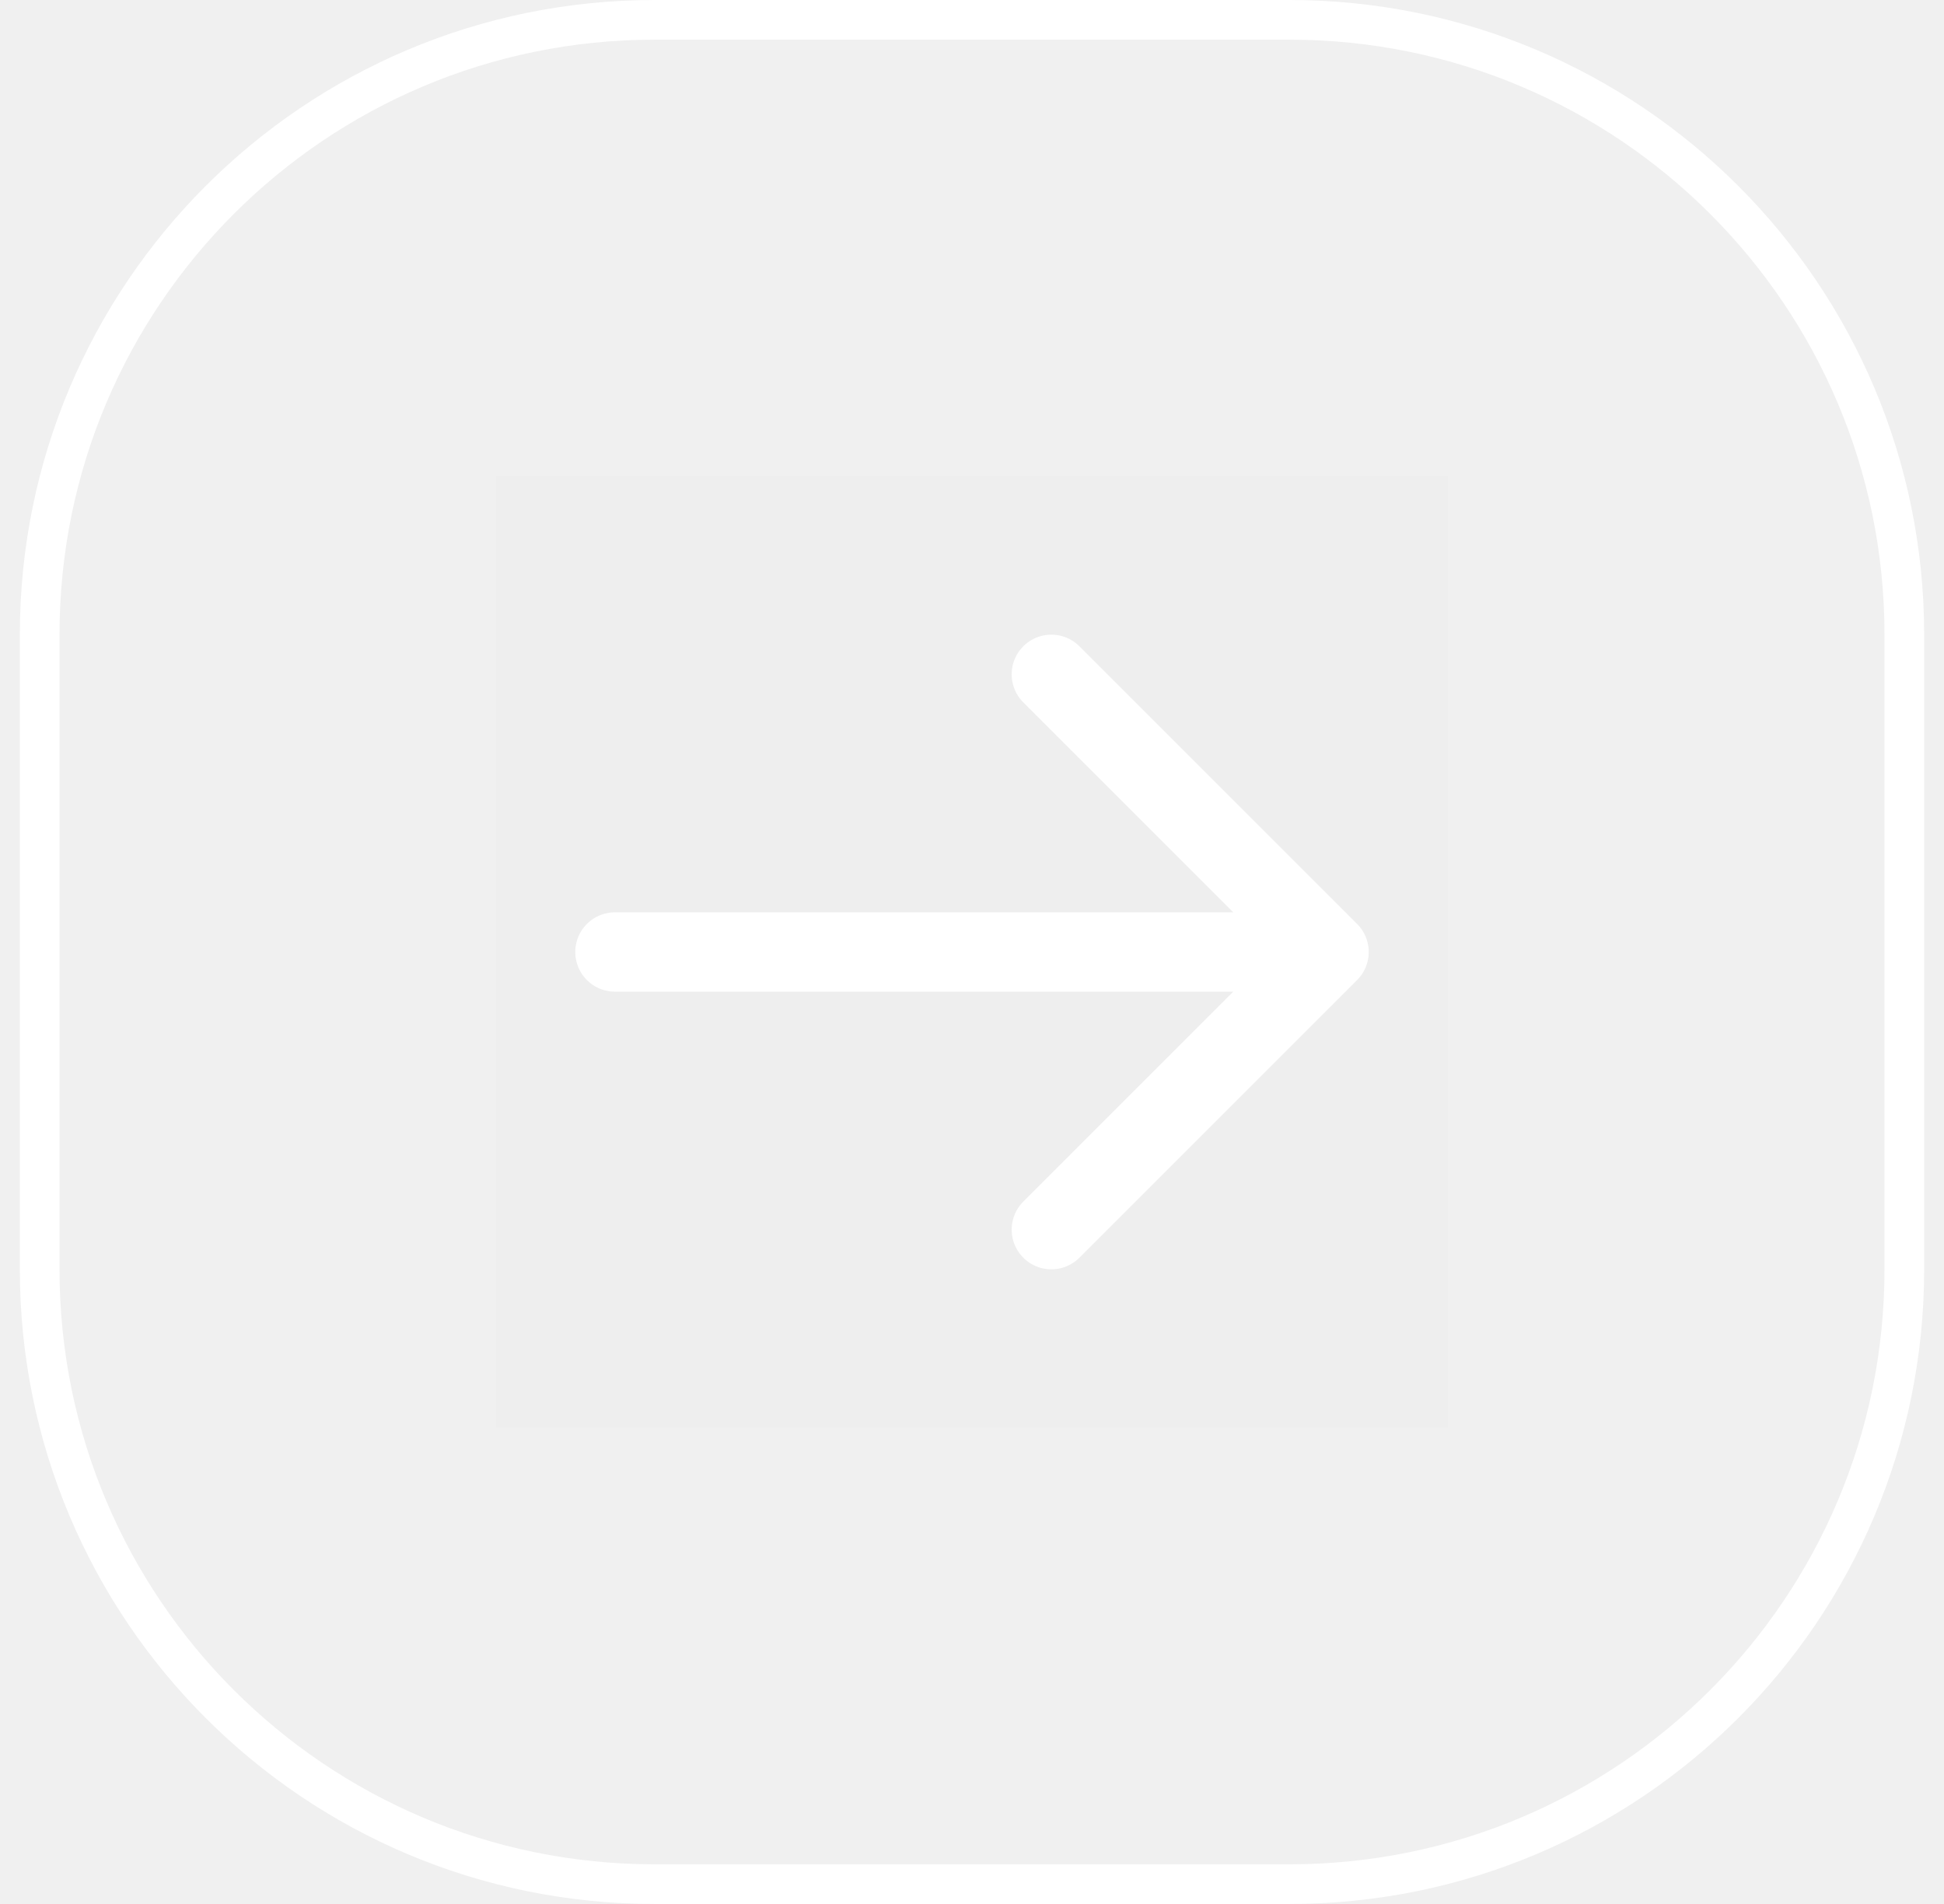
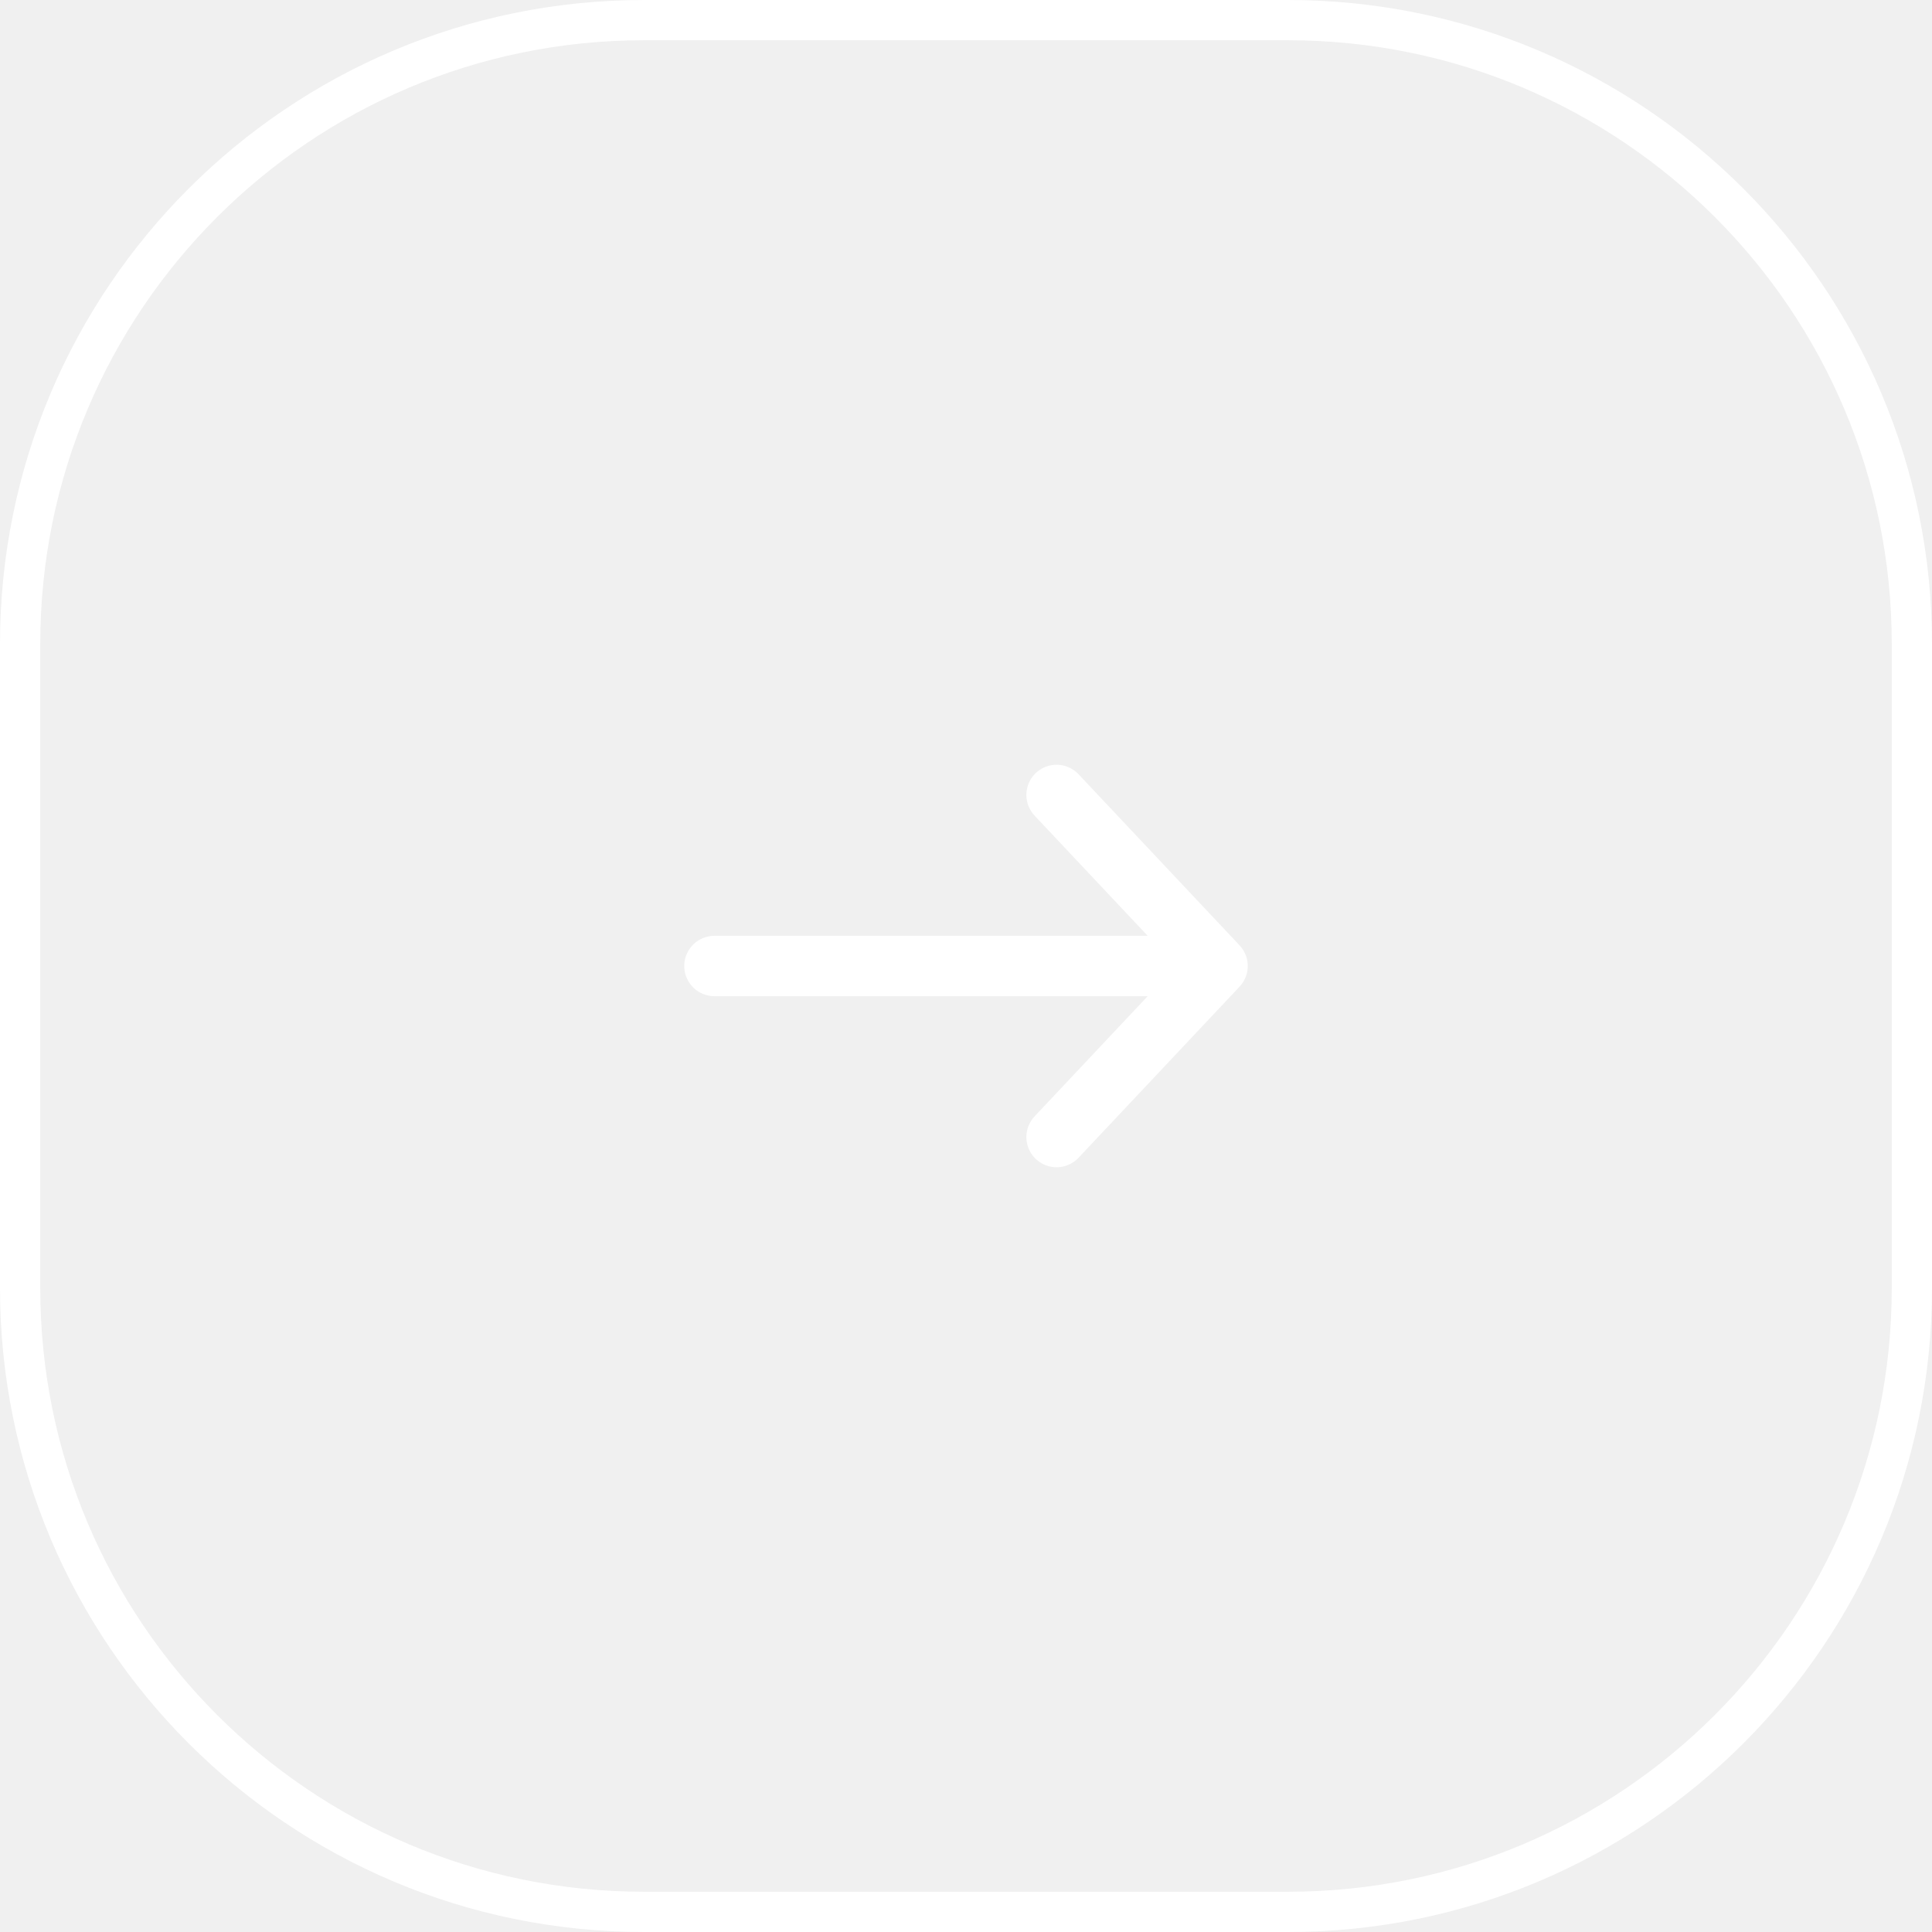
- <svg xmlns="http://www.w3.org/2000/svg" width="49" height="48" viewBox="0 0 49 48" fill="none">
-   <rect width="24" height="24" transform="translate(12.5 12)" fill="black" fill-opacity="0.01" />
-   <path d="M26.5 17L33.5 24M33.5 24L26.5 31M33.5 24L15.5 24" stroke="#FFFFFF" stroke-width="2" stroke-linecap="round" stroke-linejoin="round" />
-   <rect x="1" y="0.5" width="47" height="47" rx="15.5" stroke="#FFFFFF" />
+ <svg xmlns="http://www.w3.org/2000/svg" width="48" height="48" viewBox="0 0 48 48" fill="none">
+   <rect x="0.5" y="0.5" width="47" height="47" rx="15.5" stroke="#FFFFFF" />
+   <path d="M30.25 24H17.75M30.25 24L26.25 19.75M30.25 24L26.25 28.25" stroke="#FFFFFF" stroke-width="1.5" stroke-linecap="round" stroke-linejoin="round" />
</svg>
